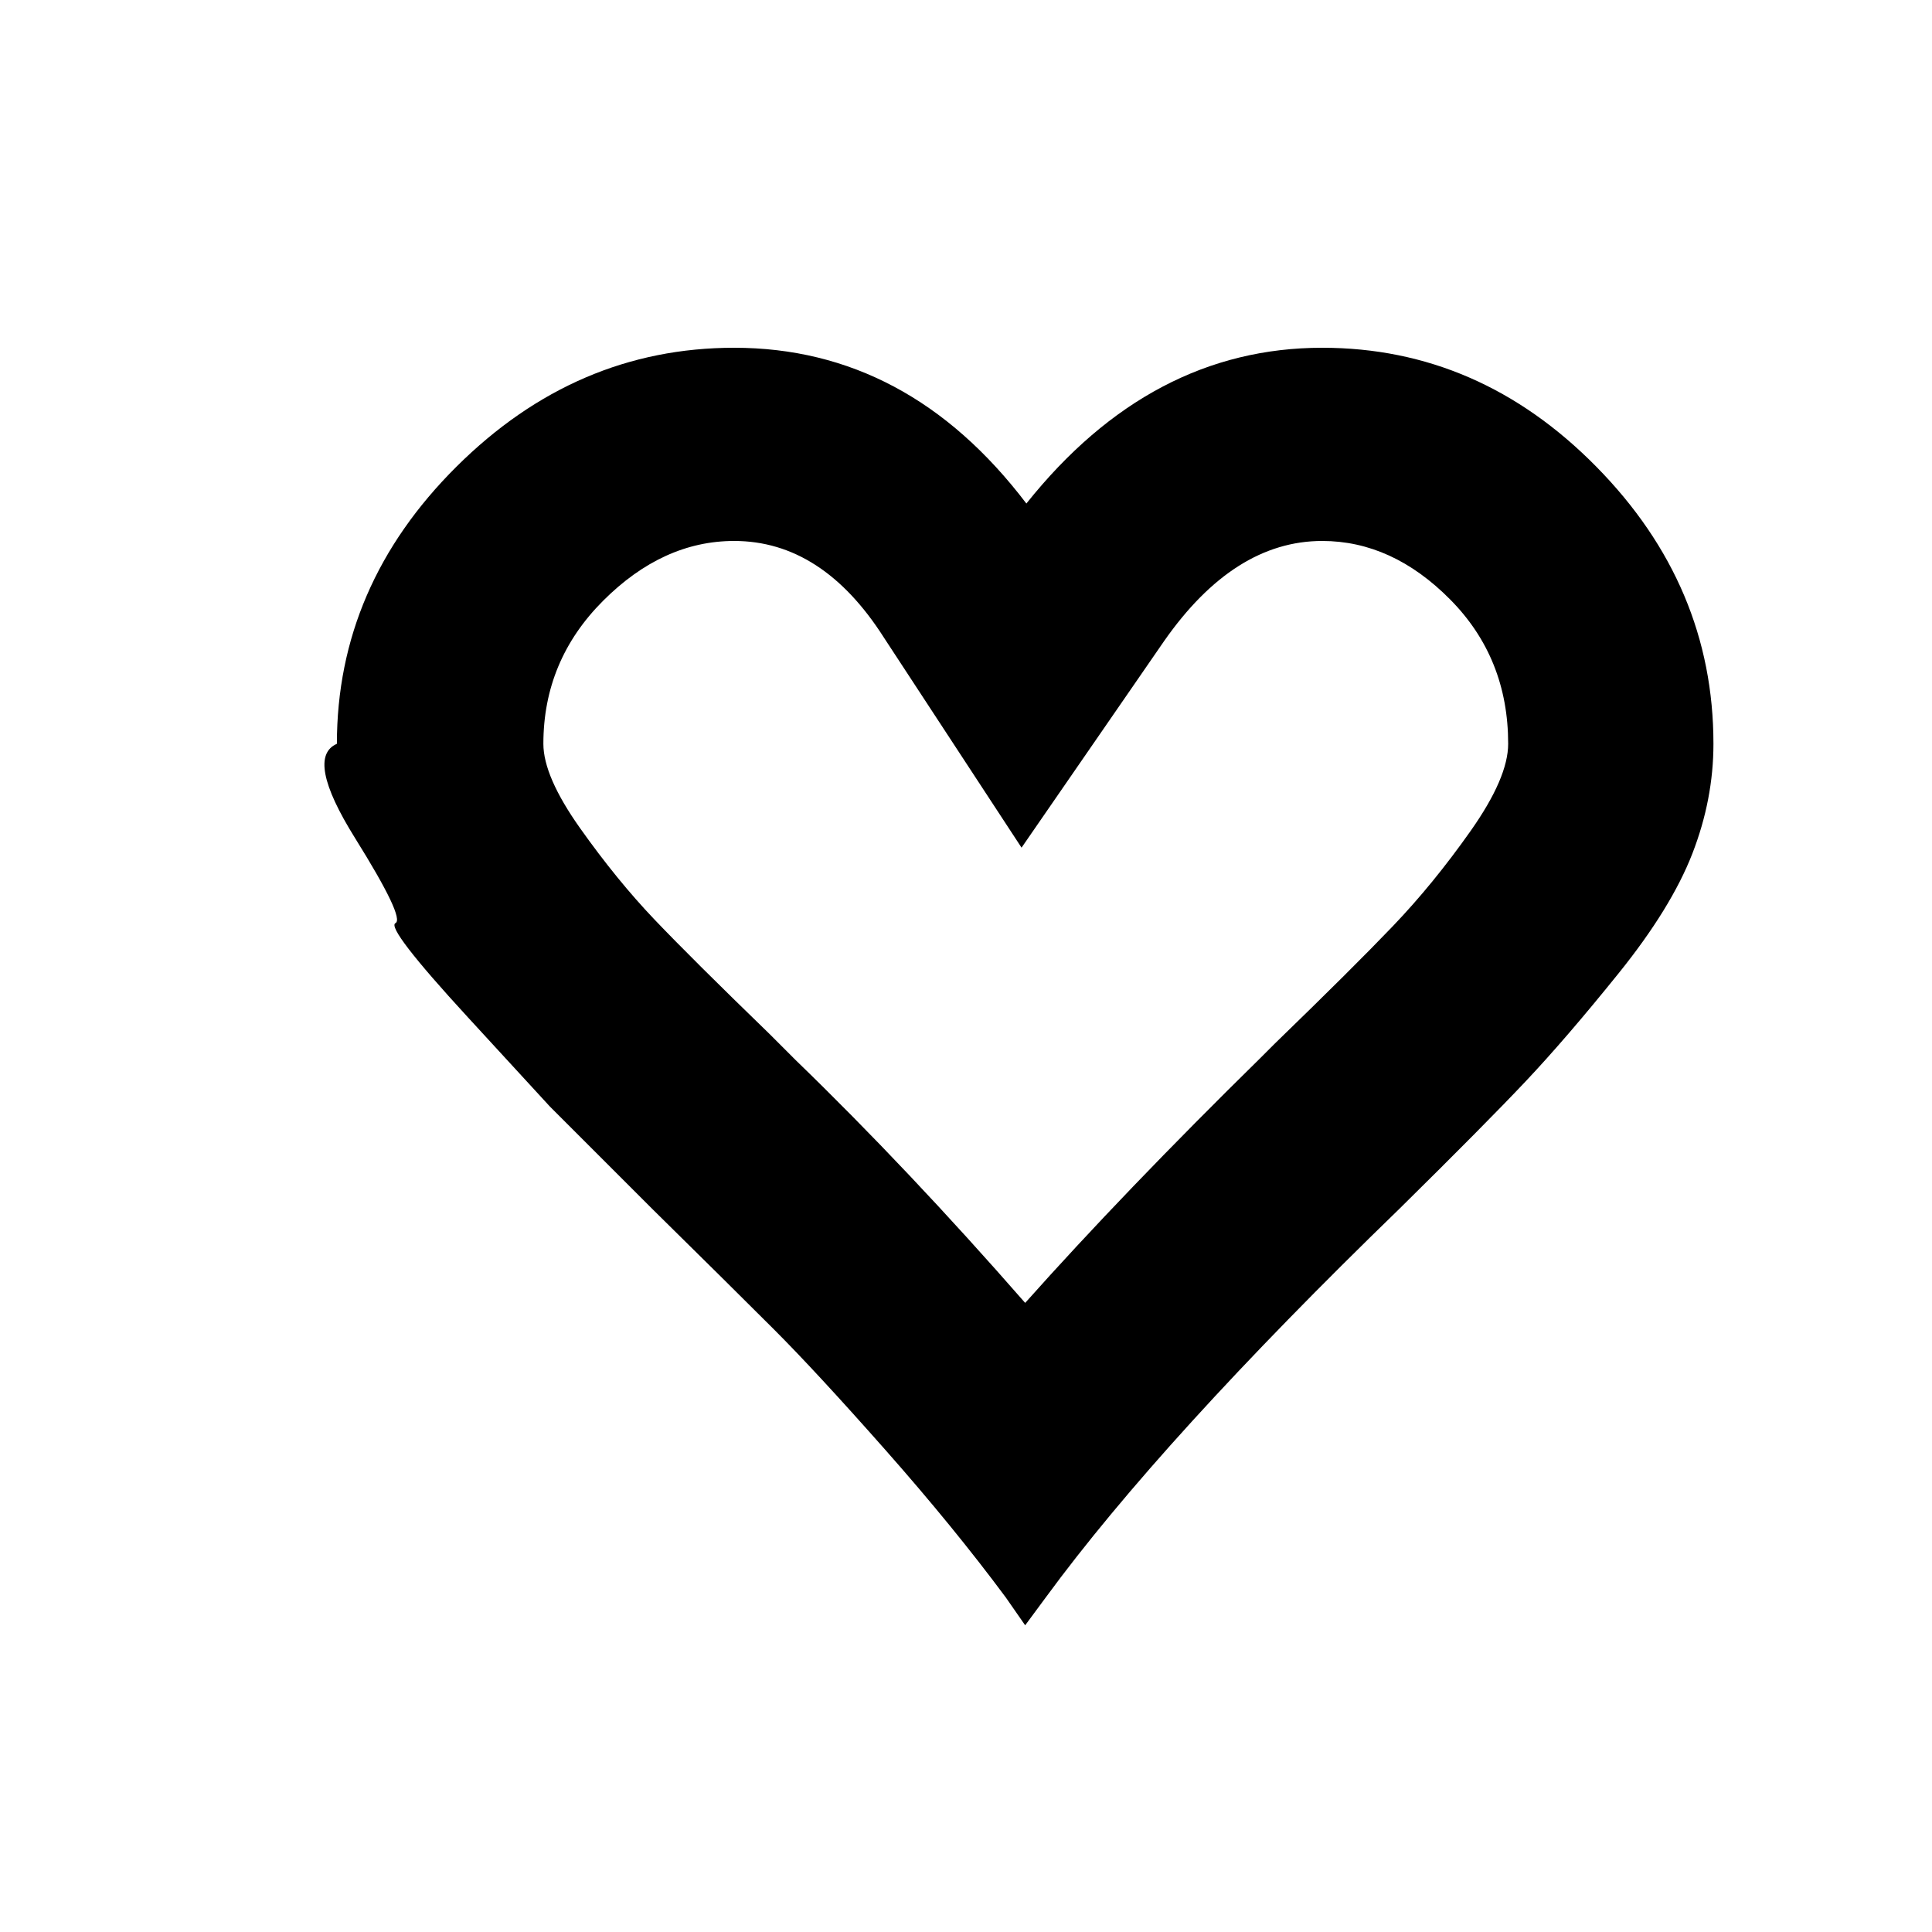
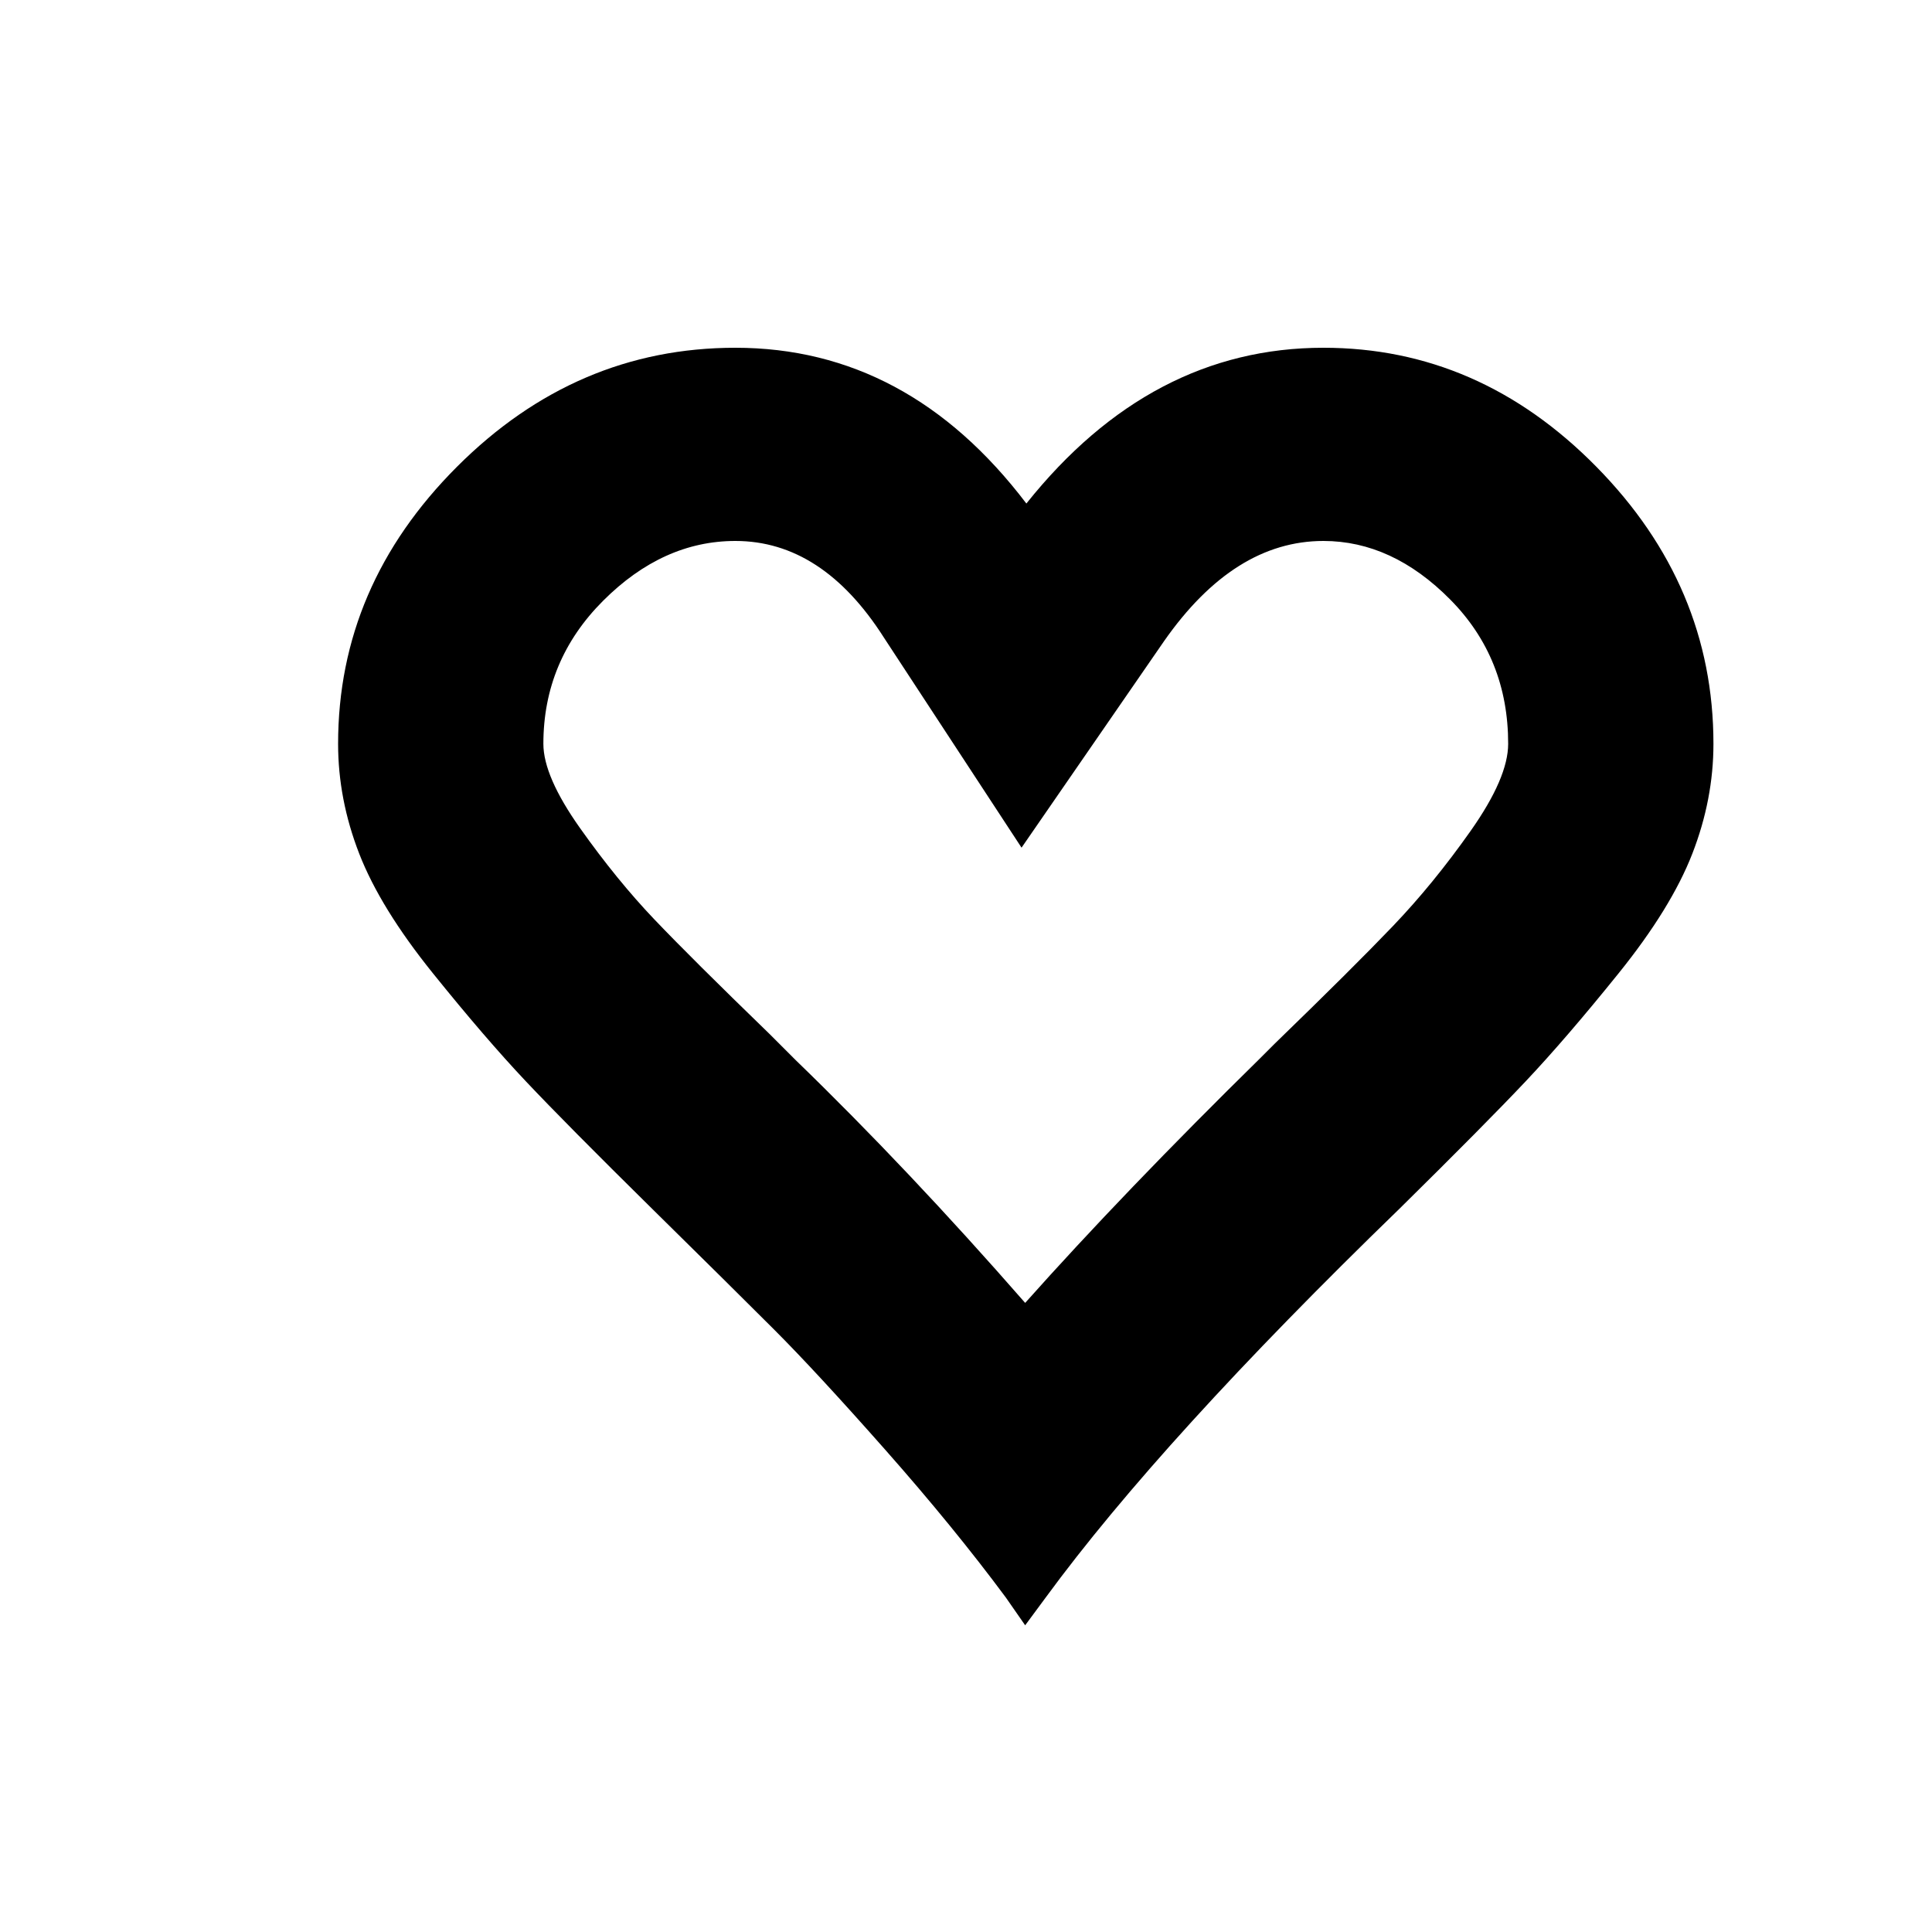
<svg xmlns="http://www.w3.org/2000/svg" version="1.1" width="1600" height="1600" xml:space="preserve">
  <g transform="translate(200, 1400) scale(1, -1)">
-     <path id="heart-empty" d="M79 784q0 131 99 229.5t230 98.5q144 0 242 -129q103 129 245 129q130 0 227 -98.5t97 -229.5q0 -46 -17.5 -91t-61 -99t-77 -89.5t-104.5 -105.5q-197 -191 -293 -322l-17 -23l-16 23q-43 58 -100 122.5t-92 99.5t-101 100l-84.5 84.5t-68 74t-60 78t-33.5 70.5t-15 78z M250 784q0 -27 30.5 -70t61.5 -75.5t95 -94.5l22 -22q93 -90 190 -201q82 92 195 203l12 12q64 62 97.5 97t64.5 79t31 72q0 71 -48 119.5t-106 48.5q-73 0 -131 -83l-118 -171l-114 174q-51 80 -124 80q-59 0 -108.5 -49.5t-49.5 -118.5z" />
+     <path id="heart-empty" d="M80 784q0 131 98.5 229.5t230.5 98.5q143 0 241 -129q103 129 246 129q129 0 226 -98.5t97 -229.5q0 -46 -17.5 -91t-61 -99t-77 -89.5t-104.5 -105.5q-197 -191 -293 -322l-17 -23l-16 23q-43 58 -100 122.5t-92 99.5t-101 100q-71 70 -104.5 105.5t-77 89.5t-61 99 t-17.5 91zM250 784q0 -27 30.5 -70t61.5 -75.5t95 -94.5l22 -22q93 -90 190 -201q82 92 195 203l12 12q64 62 97.5 97t64.5 79t31 72q0 71 -48 119.5t-105 48.5q-74 0 -132 -83l-118 -171l-114 174q-51 80 -123 80q-60 0 -109.5 -49.5t-49.5 -118.5z" />
  </g>
</svg>
